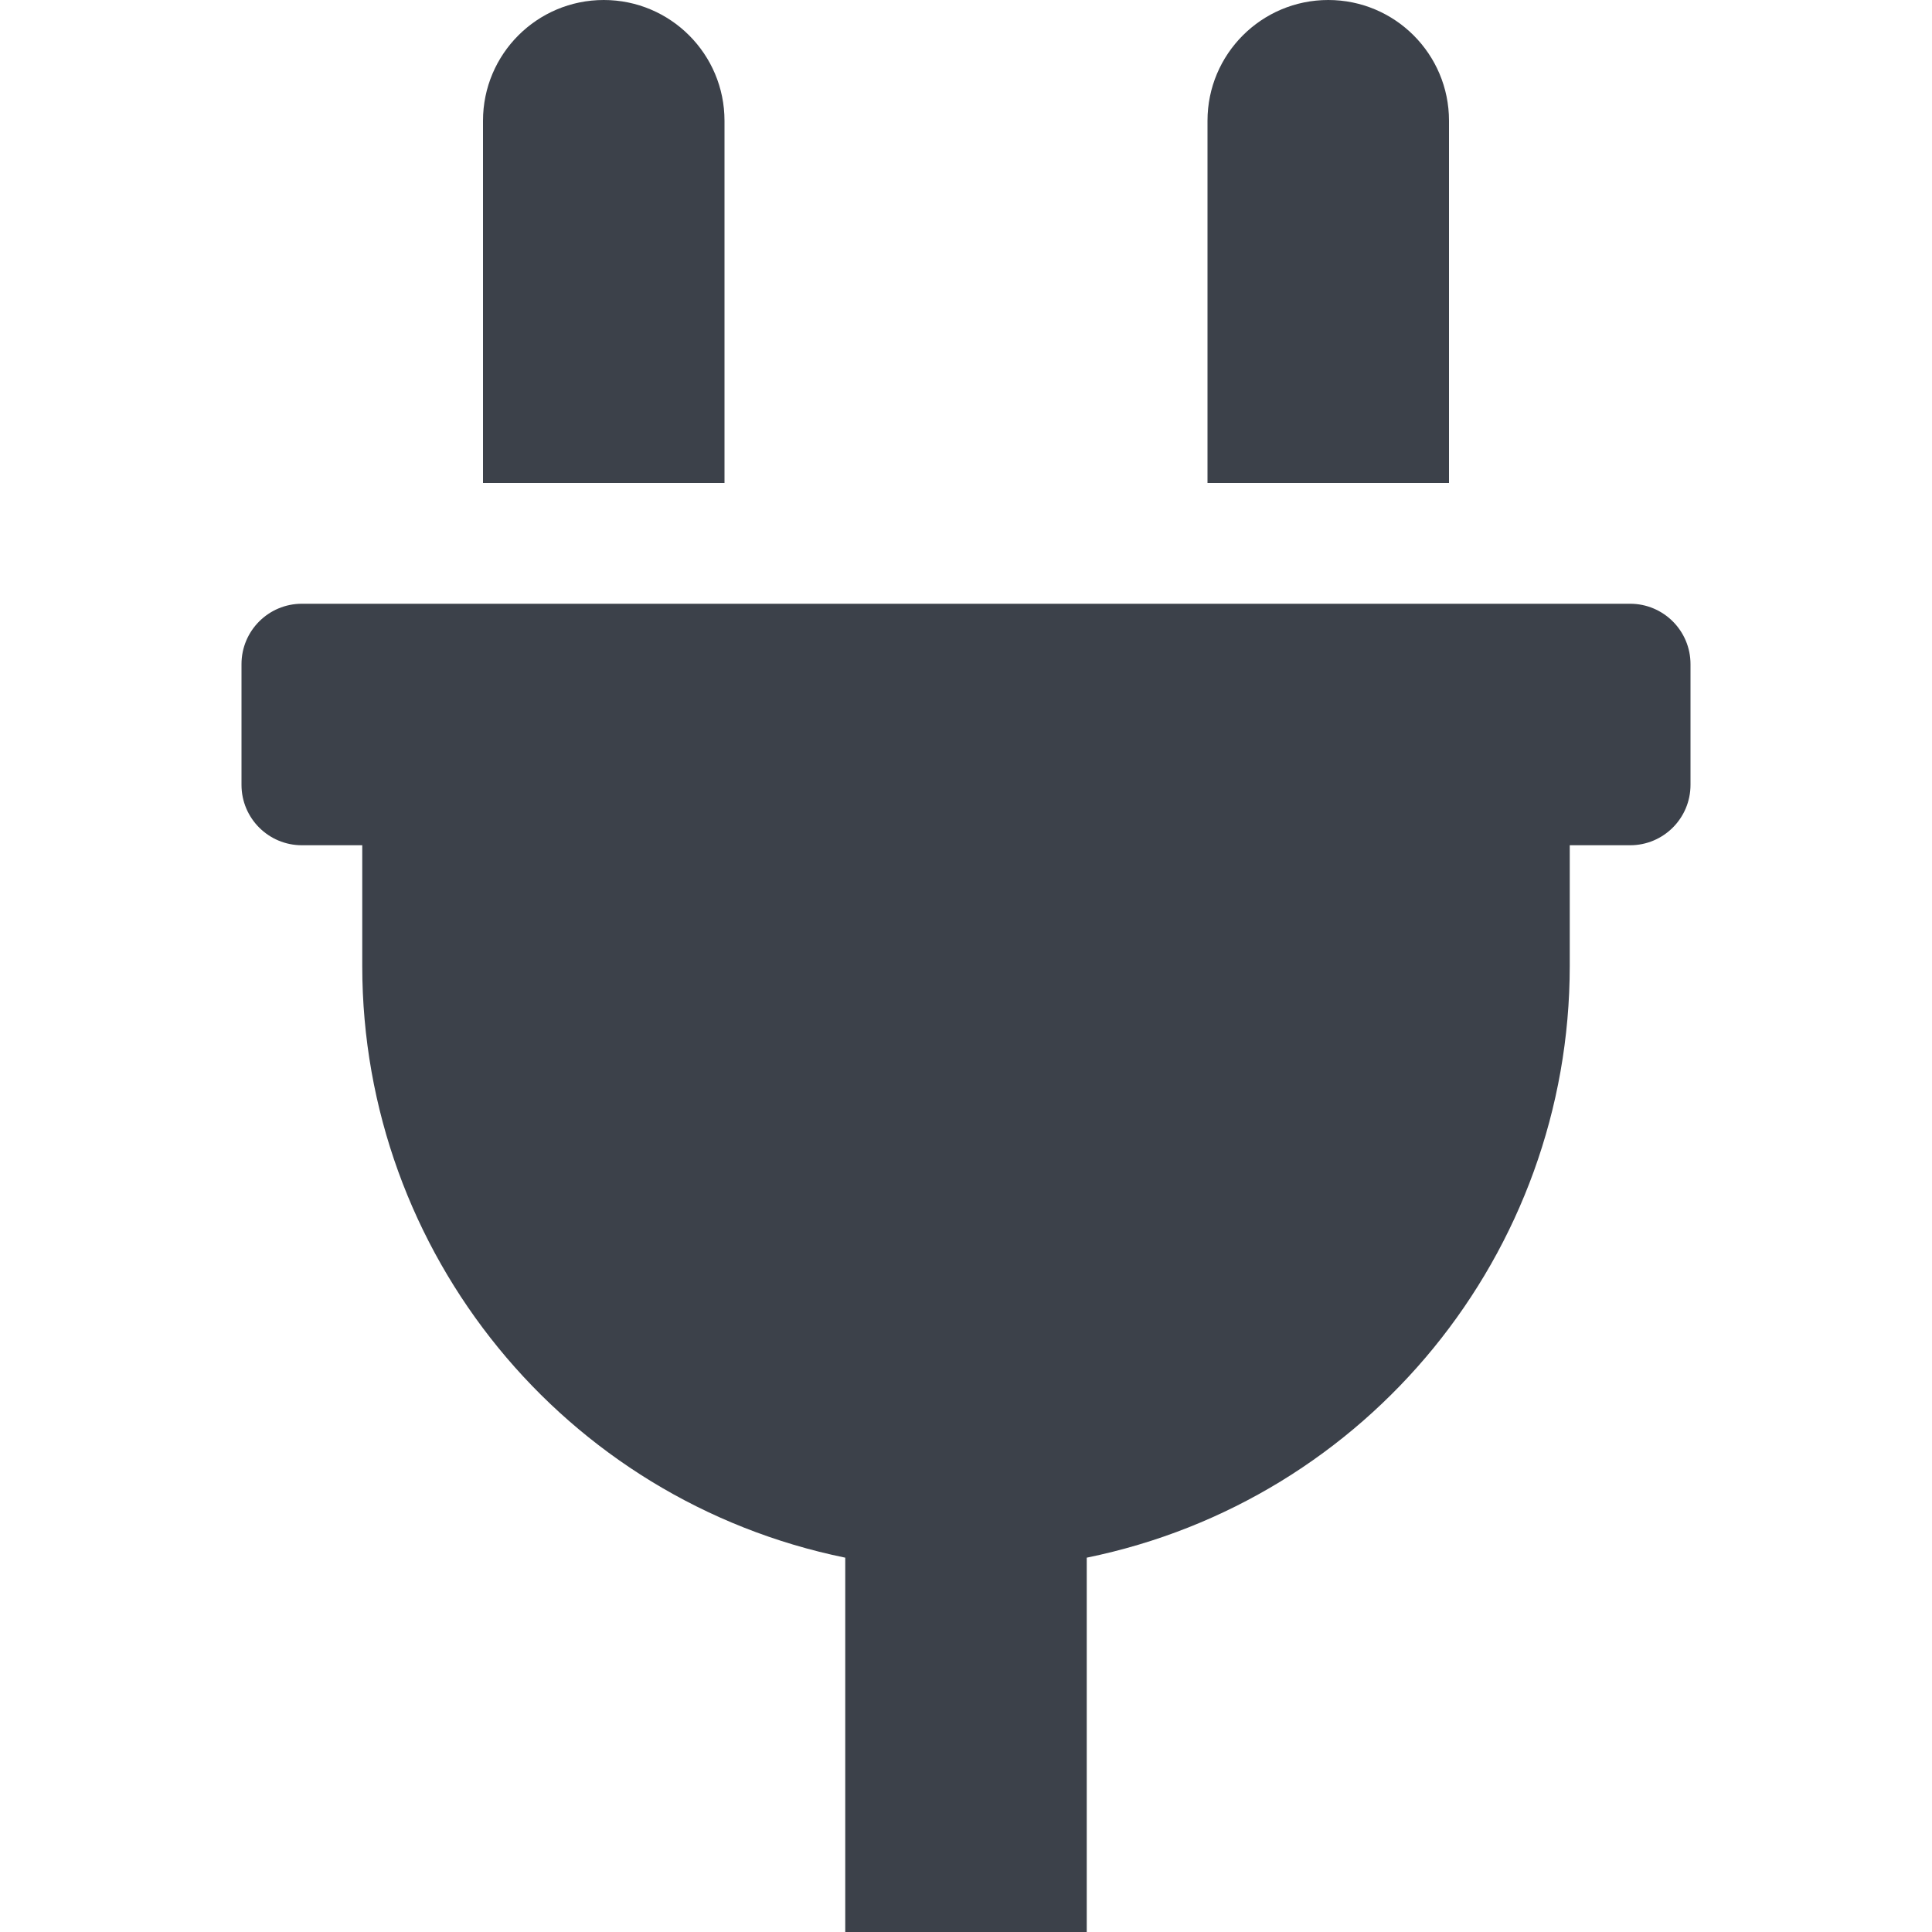
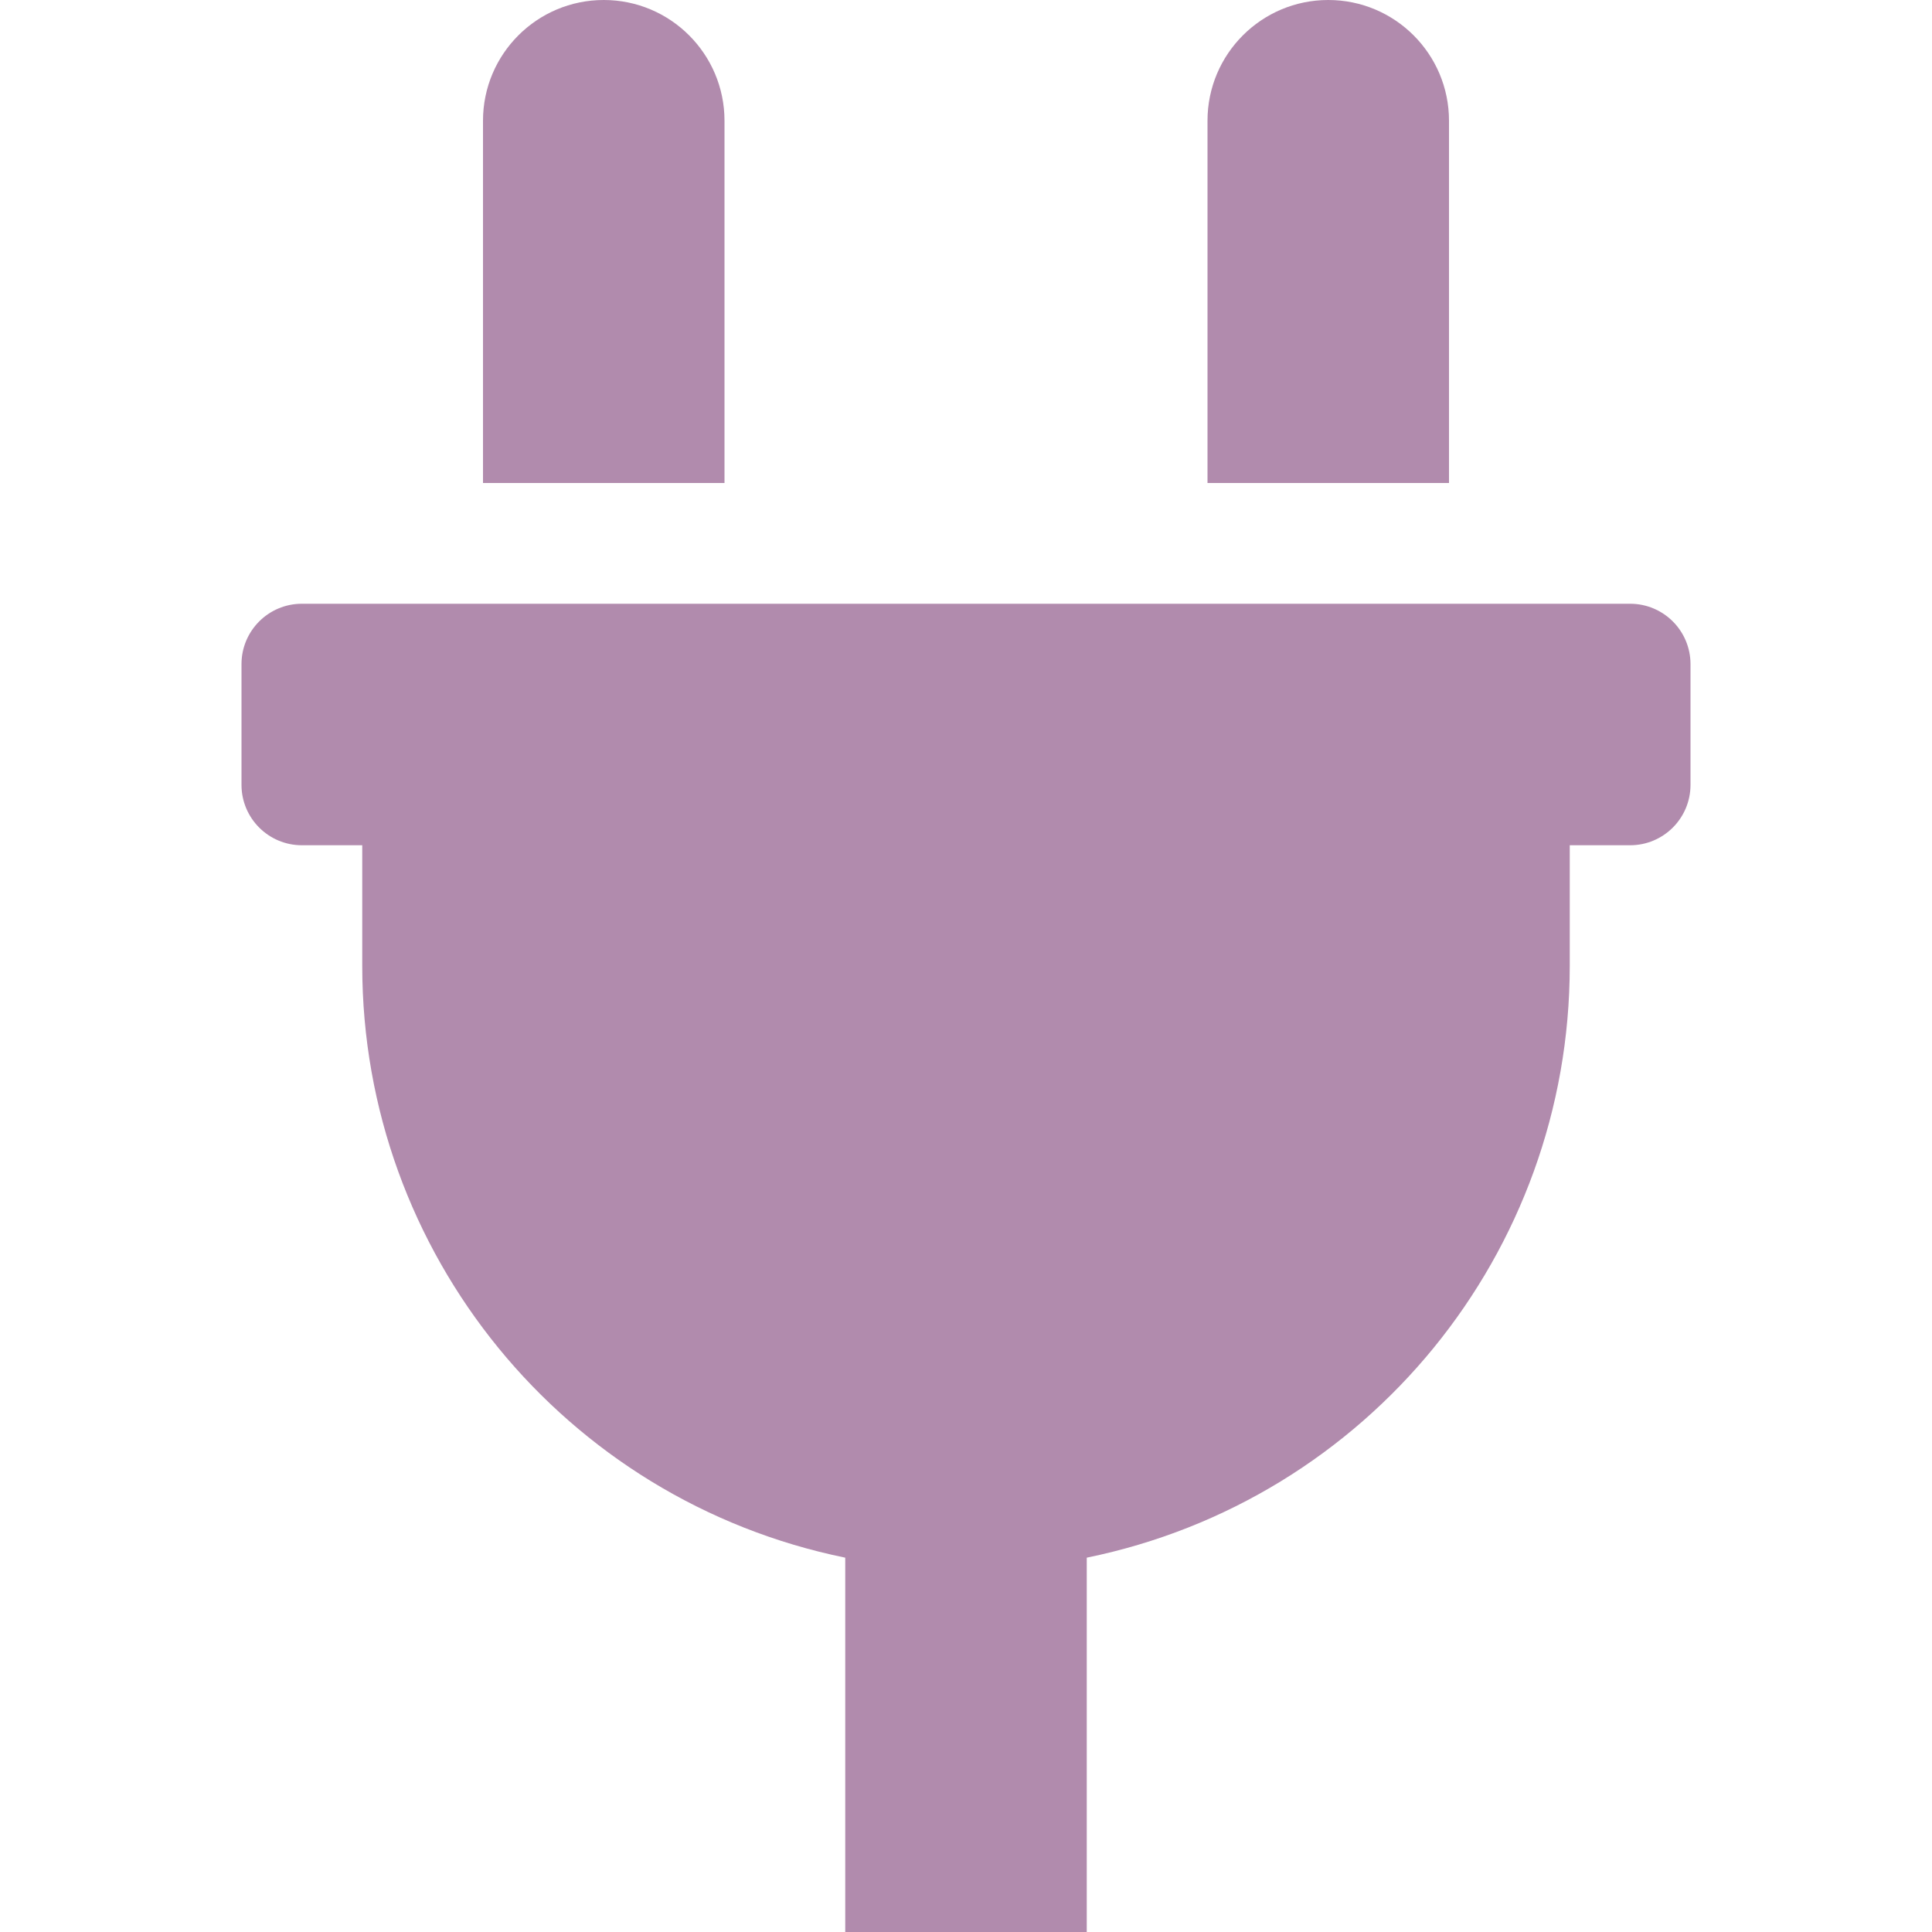
<svg xmlns="http://www.w3.org/2000/svg" width="24px" height="24px" viewBox="-64 0 512 512">
-   <path d="M320,32a32,32,0,0,0-64,0v96h64Zm48,128H16A16,16,0,0,0,0,176v32a16,16,0,0,0,16,16H32v32A160.07,160.07,0,0,0,160,412.8V512h64V412.8A160.07,160.07,0,0,0,352,256V224h16a16,16,0,0,0,16-16V176A16,16,0,0,0,368,160ZM128,32a32,32,0,0,0-64,0v96h64Z" fill="#3C414A" />
+   <path d="M320,32a32,32,0,0,0-64,0v96h64Zm48,128H16A16,16,0,0,0,0,176v32a16,16,0,0,0,16,16H32v32A160.07,160.07,0,0,0,160,412.8V512h64V412.8A160.07,160.07,0,0,0,352,256V224h16a16,16,0,0,0,16-16V176A16,16,0,0,0,368,160ZM128,32a32,32,0,0,0-64,0v96h64Z" fill="#B18BAD" />
</svg>
